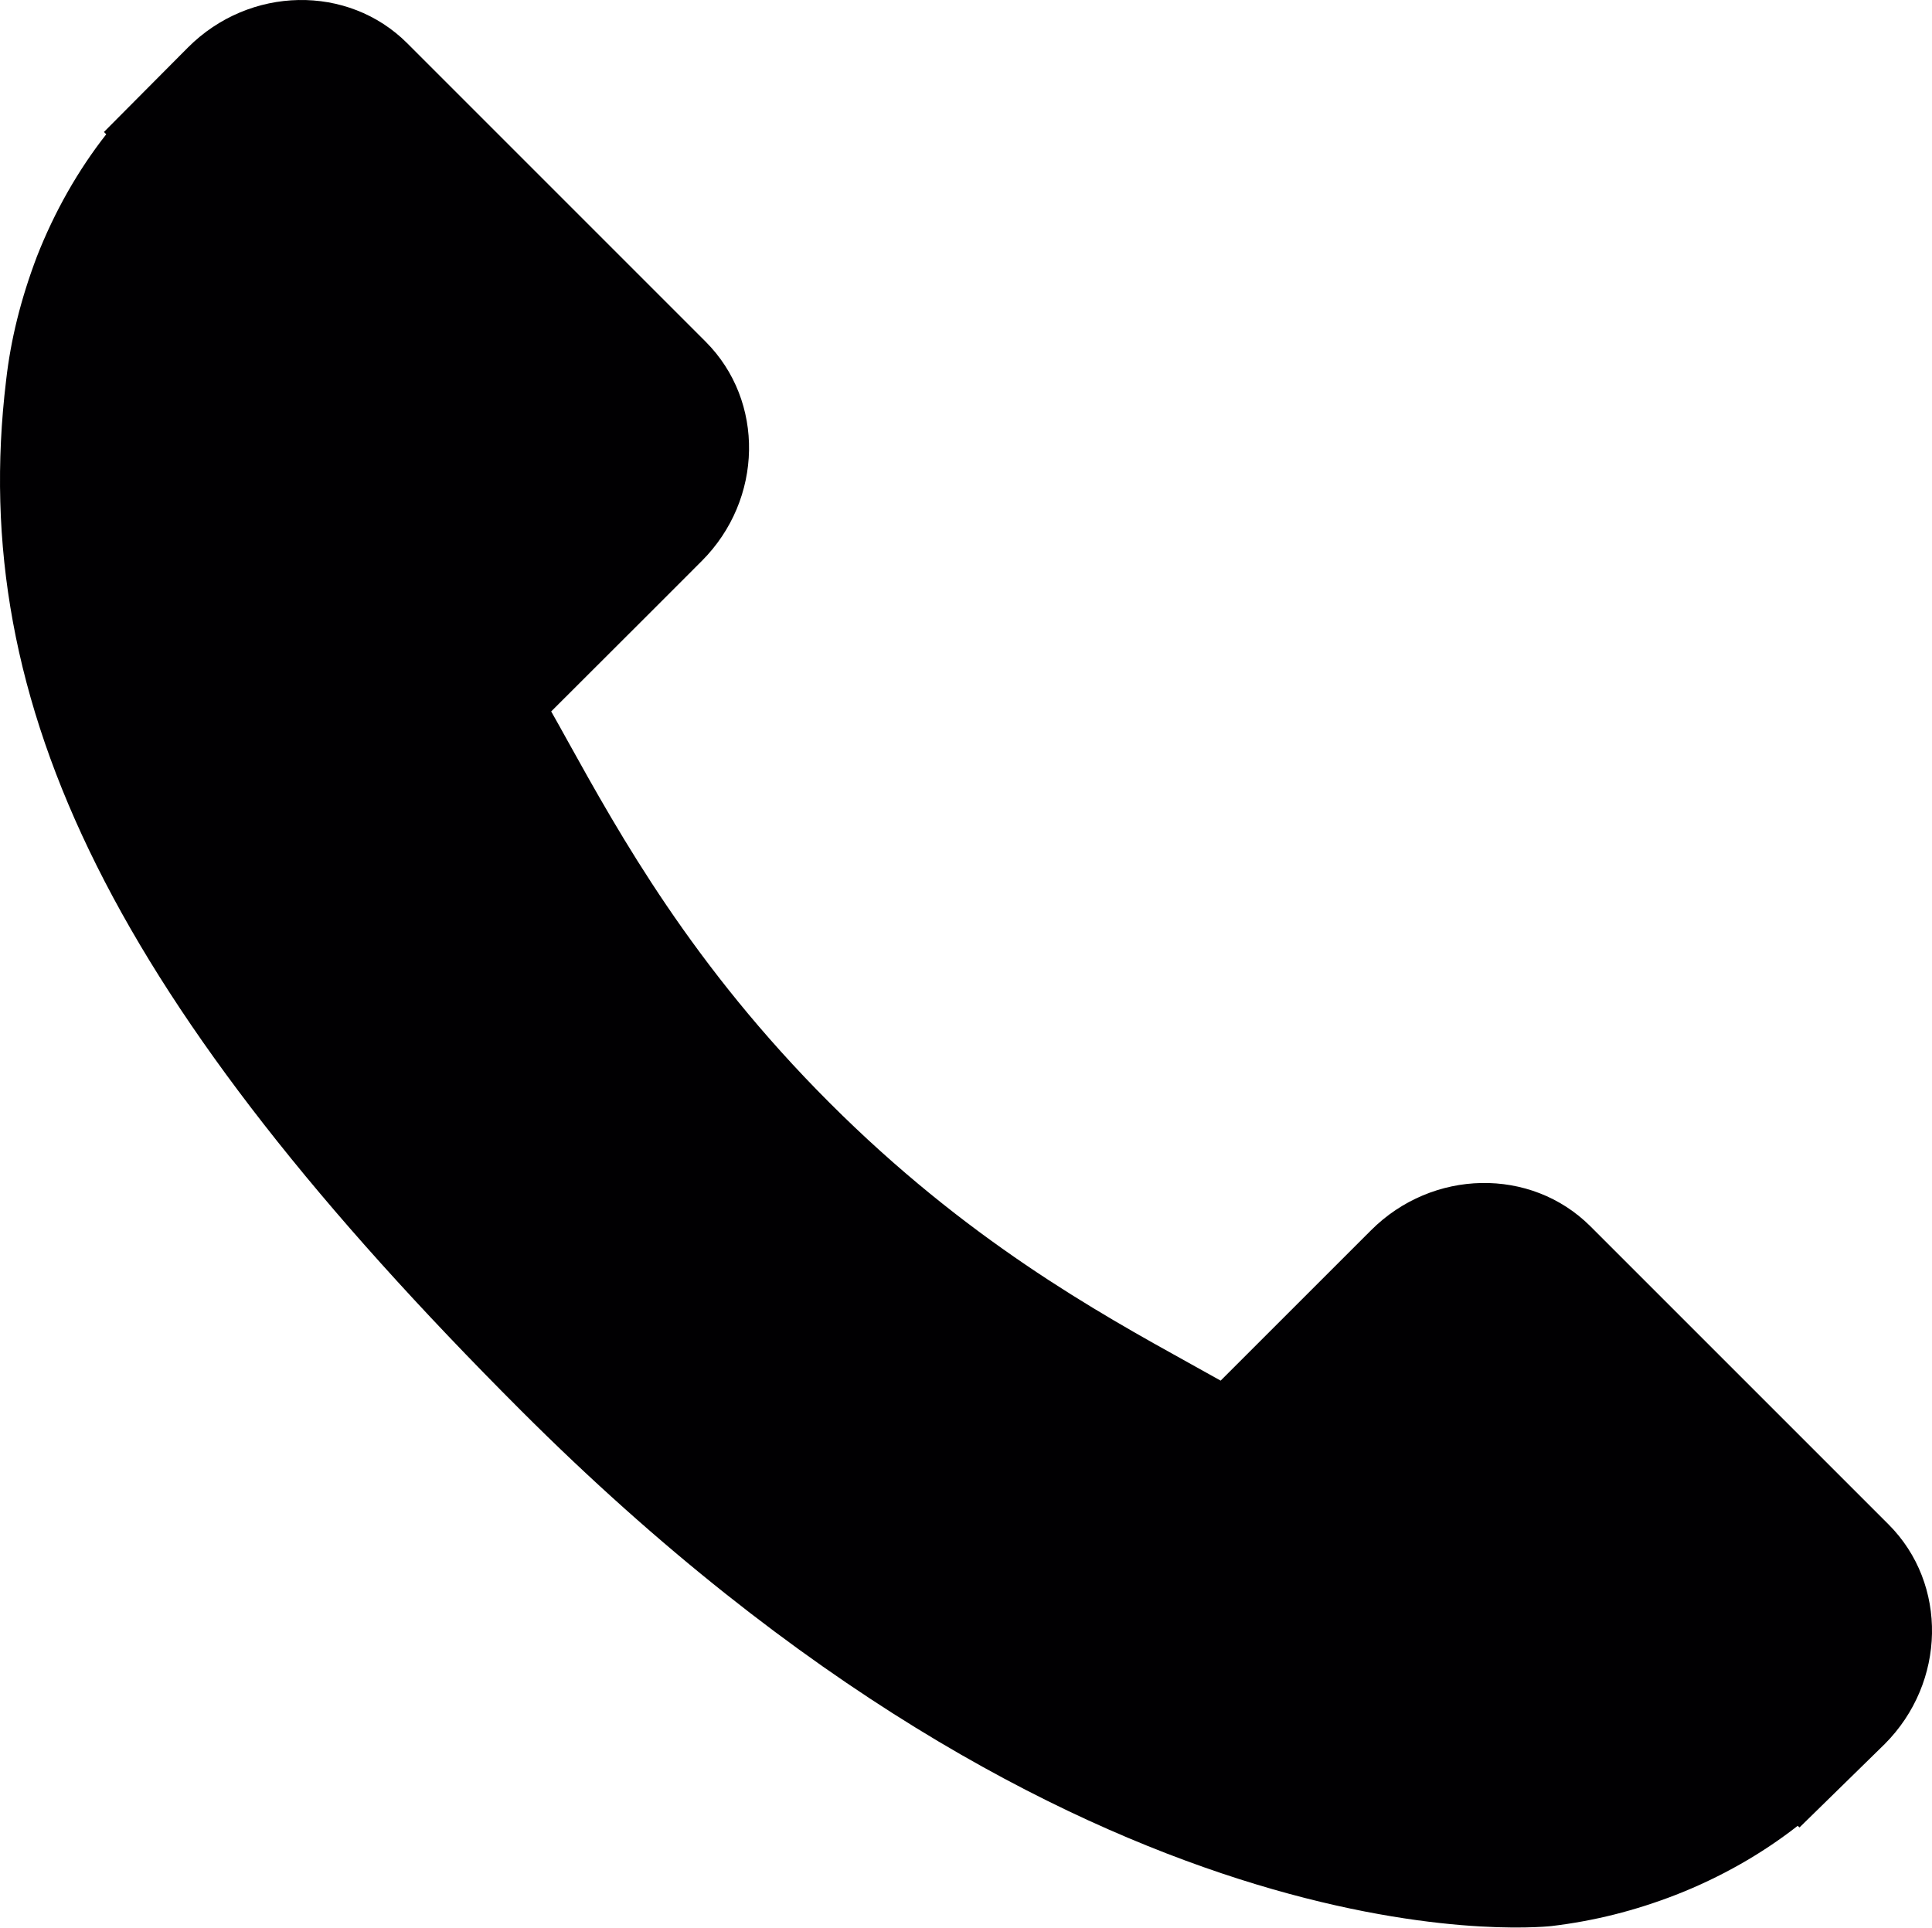
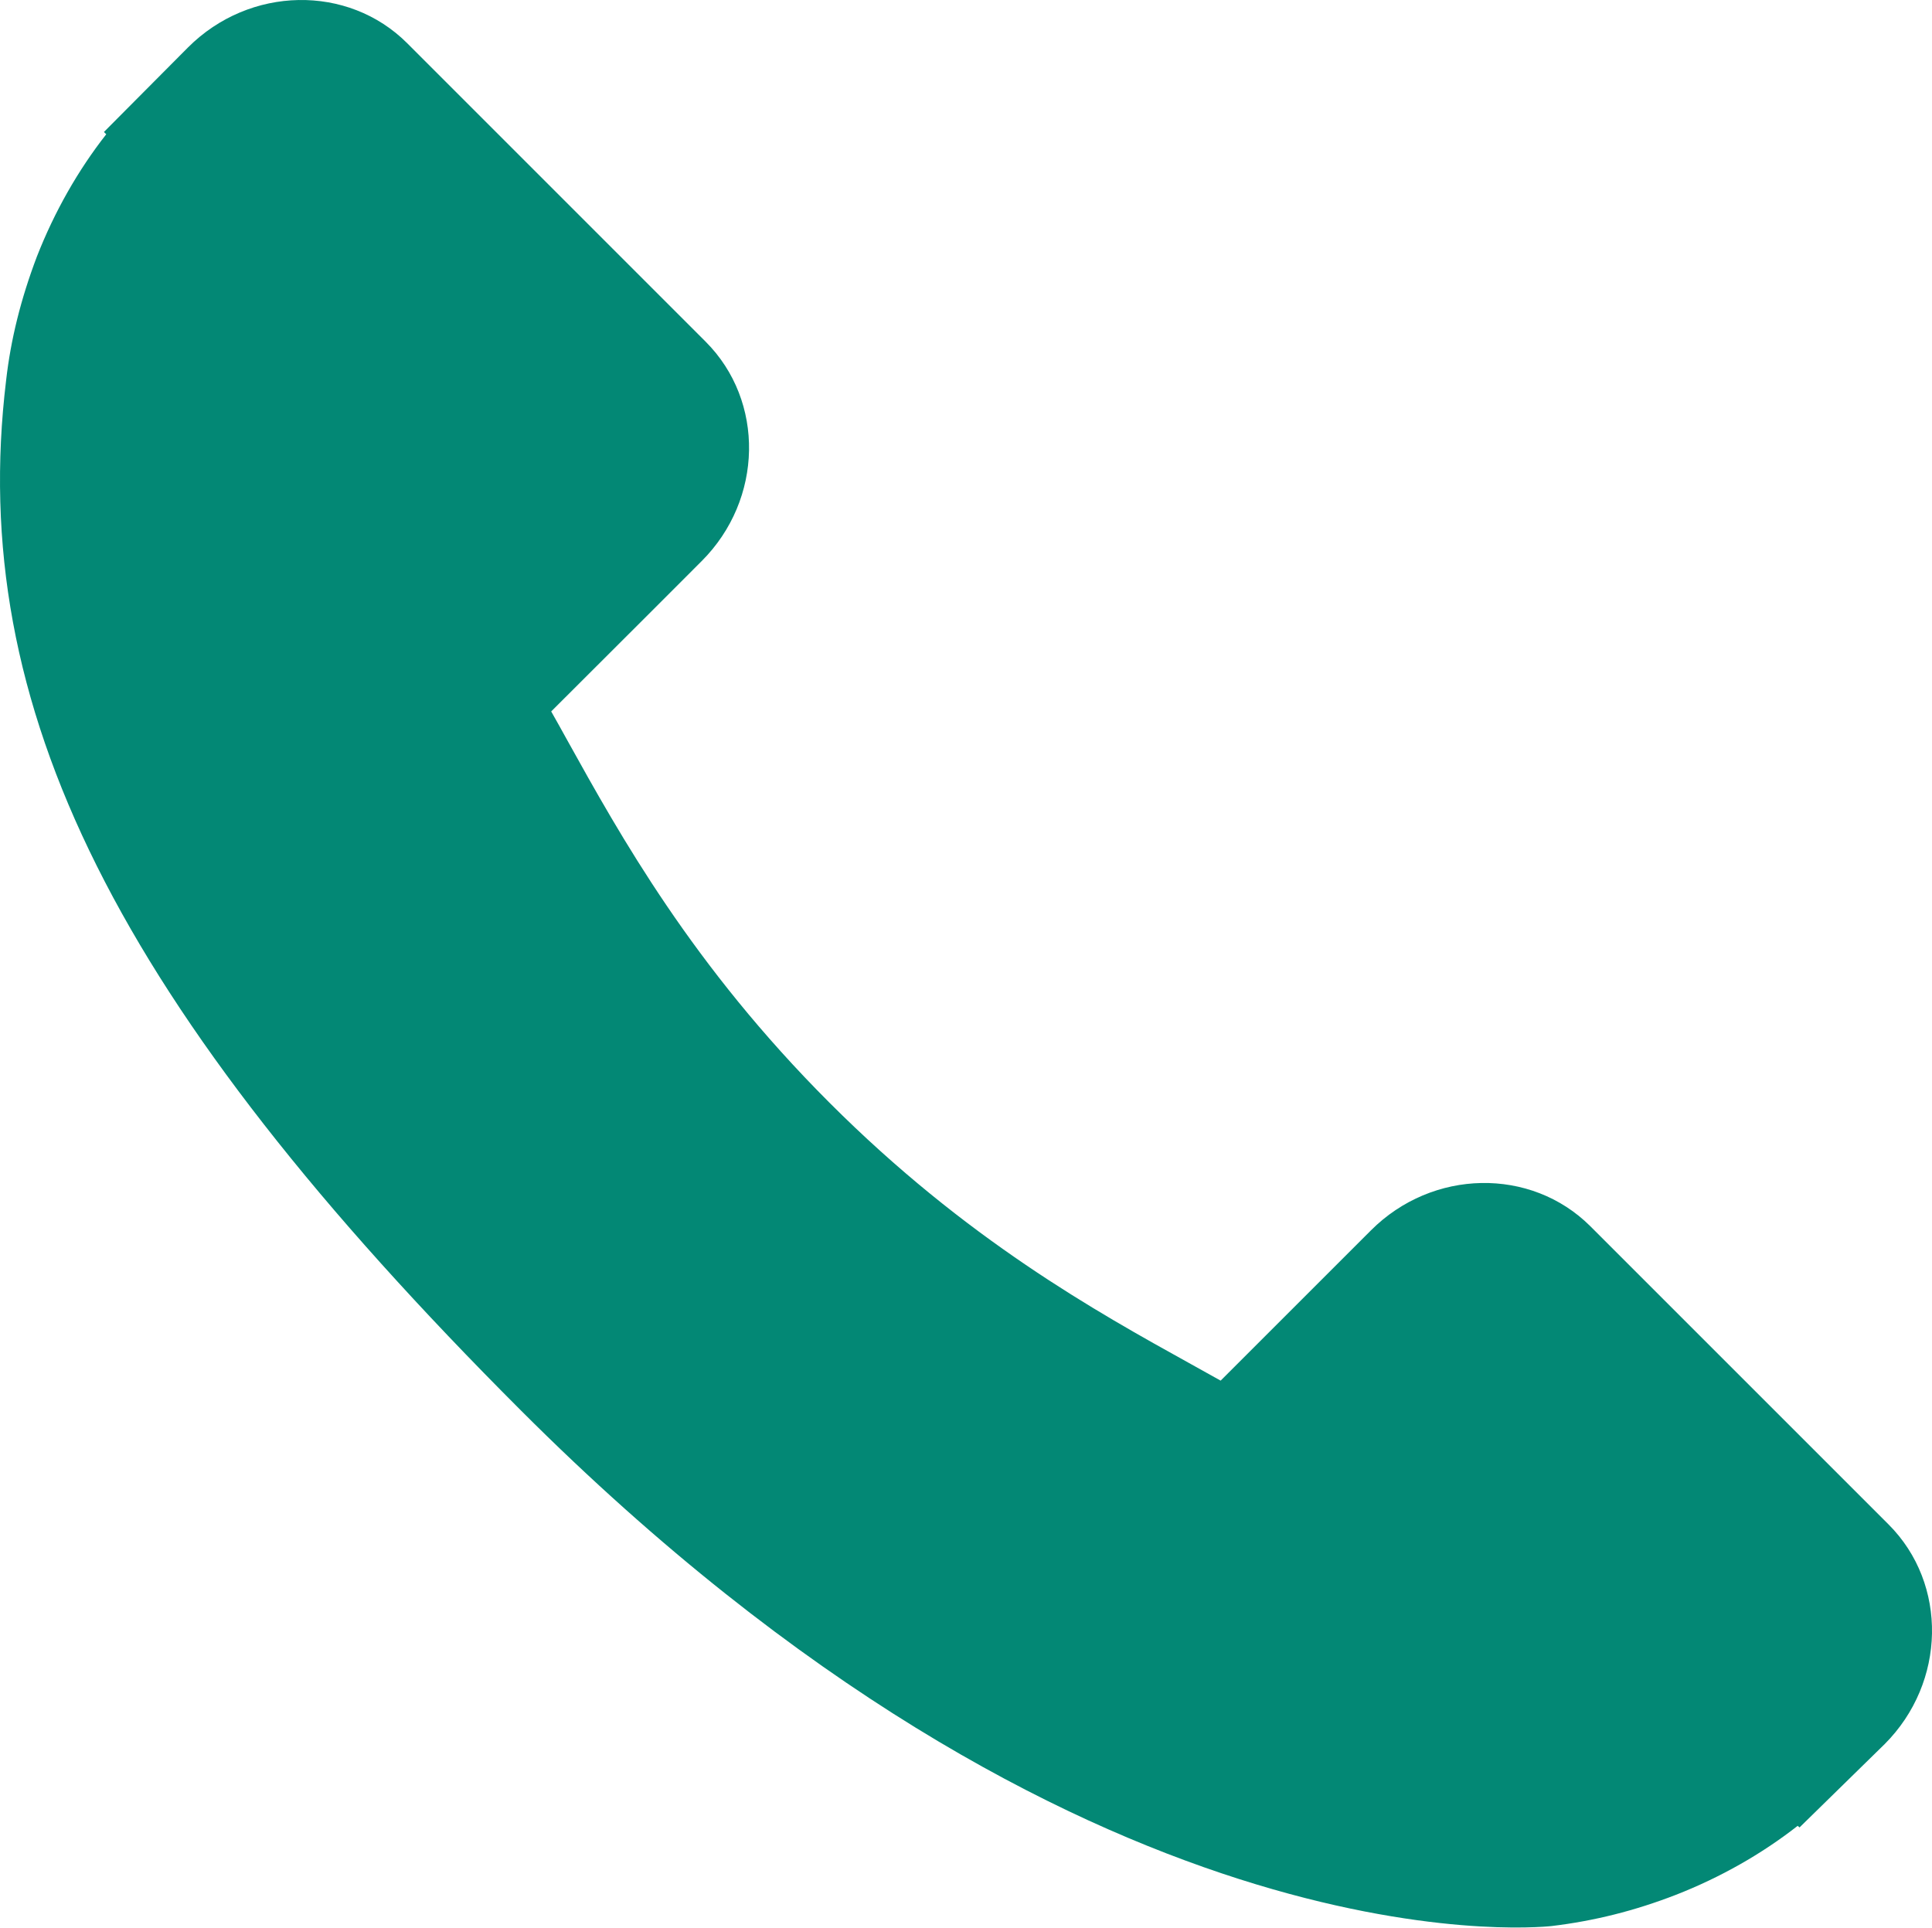
<svg xmlns="http://www.w3.org/2000/svg" version="1.1" id="Capa_1" x="0px" y="0px" width="47.512px" height="47.405px" viewBox="0 0 47.512 47.405" enable-background="new 0 0 47.512 47.405" xml:space="preserve">
  <g>
    <g>
      <g>
-         <path fill="#010002" d="M46.447,37.495l-7.338-7.338c-1.462-1.456-3.882-1.411-5.394,0.102l-3.697,3.696     c-0.234-0.129-0.475-0.263-0.729-0.406c-2.334-1.293-5.529-3.066-8.892-6.431c-3.372-3.372-5.147-6.572-6.444-8.908     c-0.137-0.247-0.268-0.486-0.398-0.713l2.481-2.477l1.22-1.221c1.515-1.515,1.557-3.935,0.098-5.395l-7.338-7.339     C8.56-0.393,6.138-0.349,4.624,1.166l-2.068,2.08l0.057,0.056C1.919,4.187,1.339,5.208,0.908,6.308     C0.511,7.355,0.263,8.355,0.15,9.357c-0.969,8.032,2.702,15.373,12.663,25.334C26.582,48.46,37.679,47.419,38.157,47.369     c1.043-0.125,2.042-0.374,3.057-0.768c1.091-0.426,2.111-1.005,2.995-1.697l0.045,0.04l2.095-2.051     C47.861,41.378,47.905,38.957,46.447,37.495z" />
+         <path fill="#038875" d="M46.447,37.495l-7.338-7.338c-1.462-1.456-3.882-1.411-5.394,0.102l-3.697,3.696     c-0.234-0.129-0.475-0.263-0.729-0.406c-2.334-1.293-5.529-3.066-8.892-6.431c-3.372-3.372-5.147-6.572-6.444-8.908     c-0.137-0.247-0.268-0.486-0.398-0.713l2.481-2.477l1.22-1.221c1.515-1.515,1.557-3.935,0.098-5.395l-7.338-7.339     C8.56-0.393,6.138-0.349,4.624,1.166l-2.068,2.08l0.057,0.056C1.919,4.187,1.339,5.208,0.908,6.308     C0.511,7.355,0.263,8.355,0.15,9.357c-0.969,8.032,2.702,15.373,12.663,25.334C26.582,48.46,37.679,47.419,38.157,47.369     c1.043-0.125,2.042-0.374,3.057-0.768c1.091-0.426,2.111-1.005,2.995-1.697l0.045,0.04l2.095-2.051     C47.861,41.378,47.905,38.957,46.447,37.495z" />
      </g>
    </g>
  </g>
</svg>
